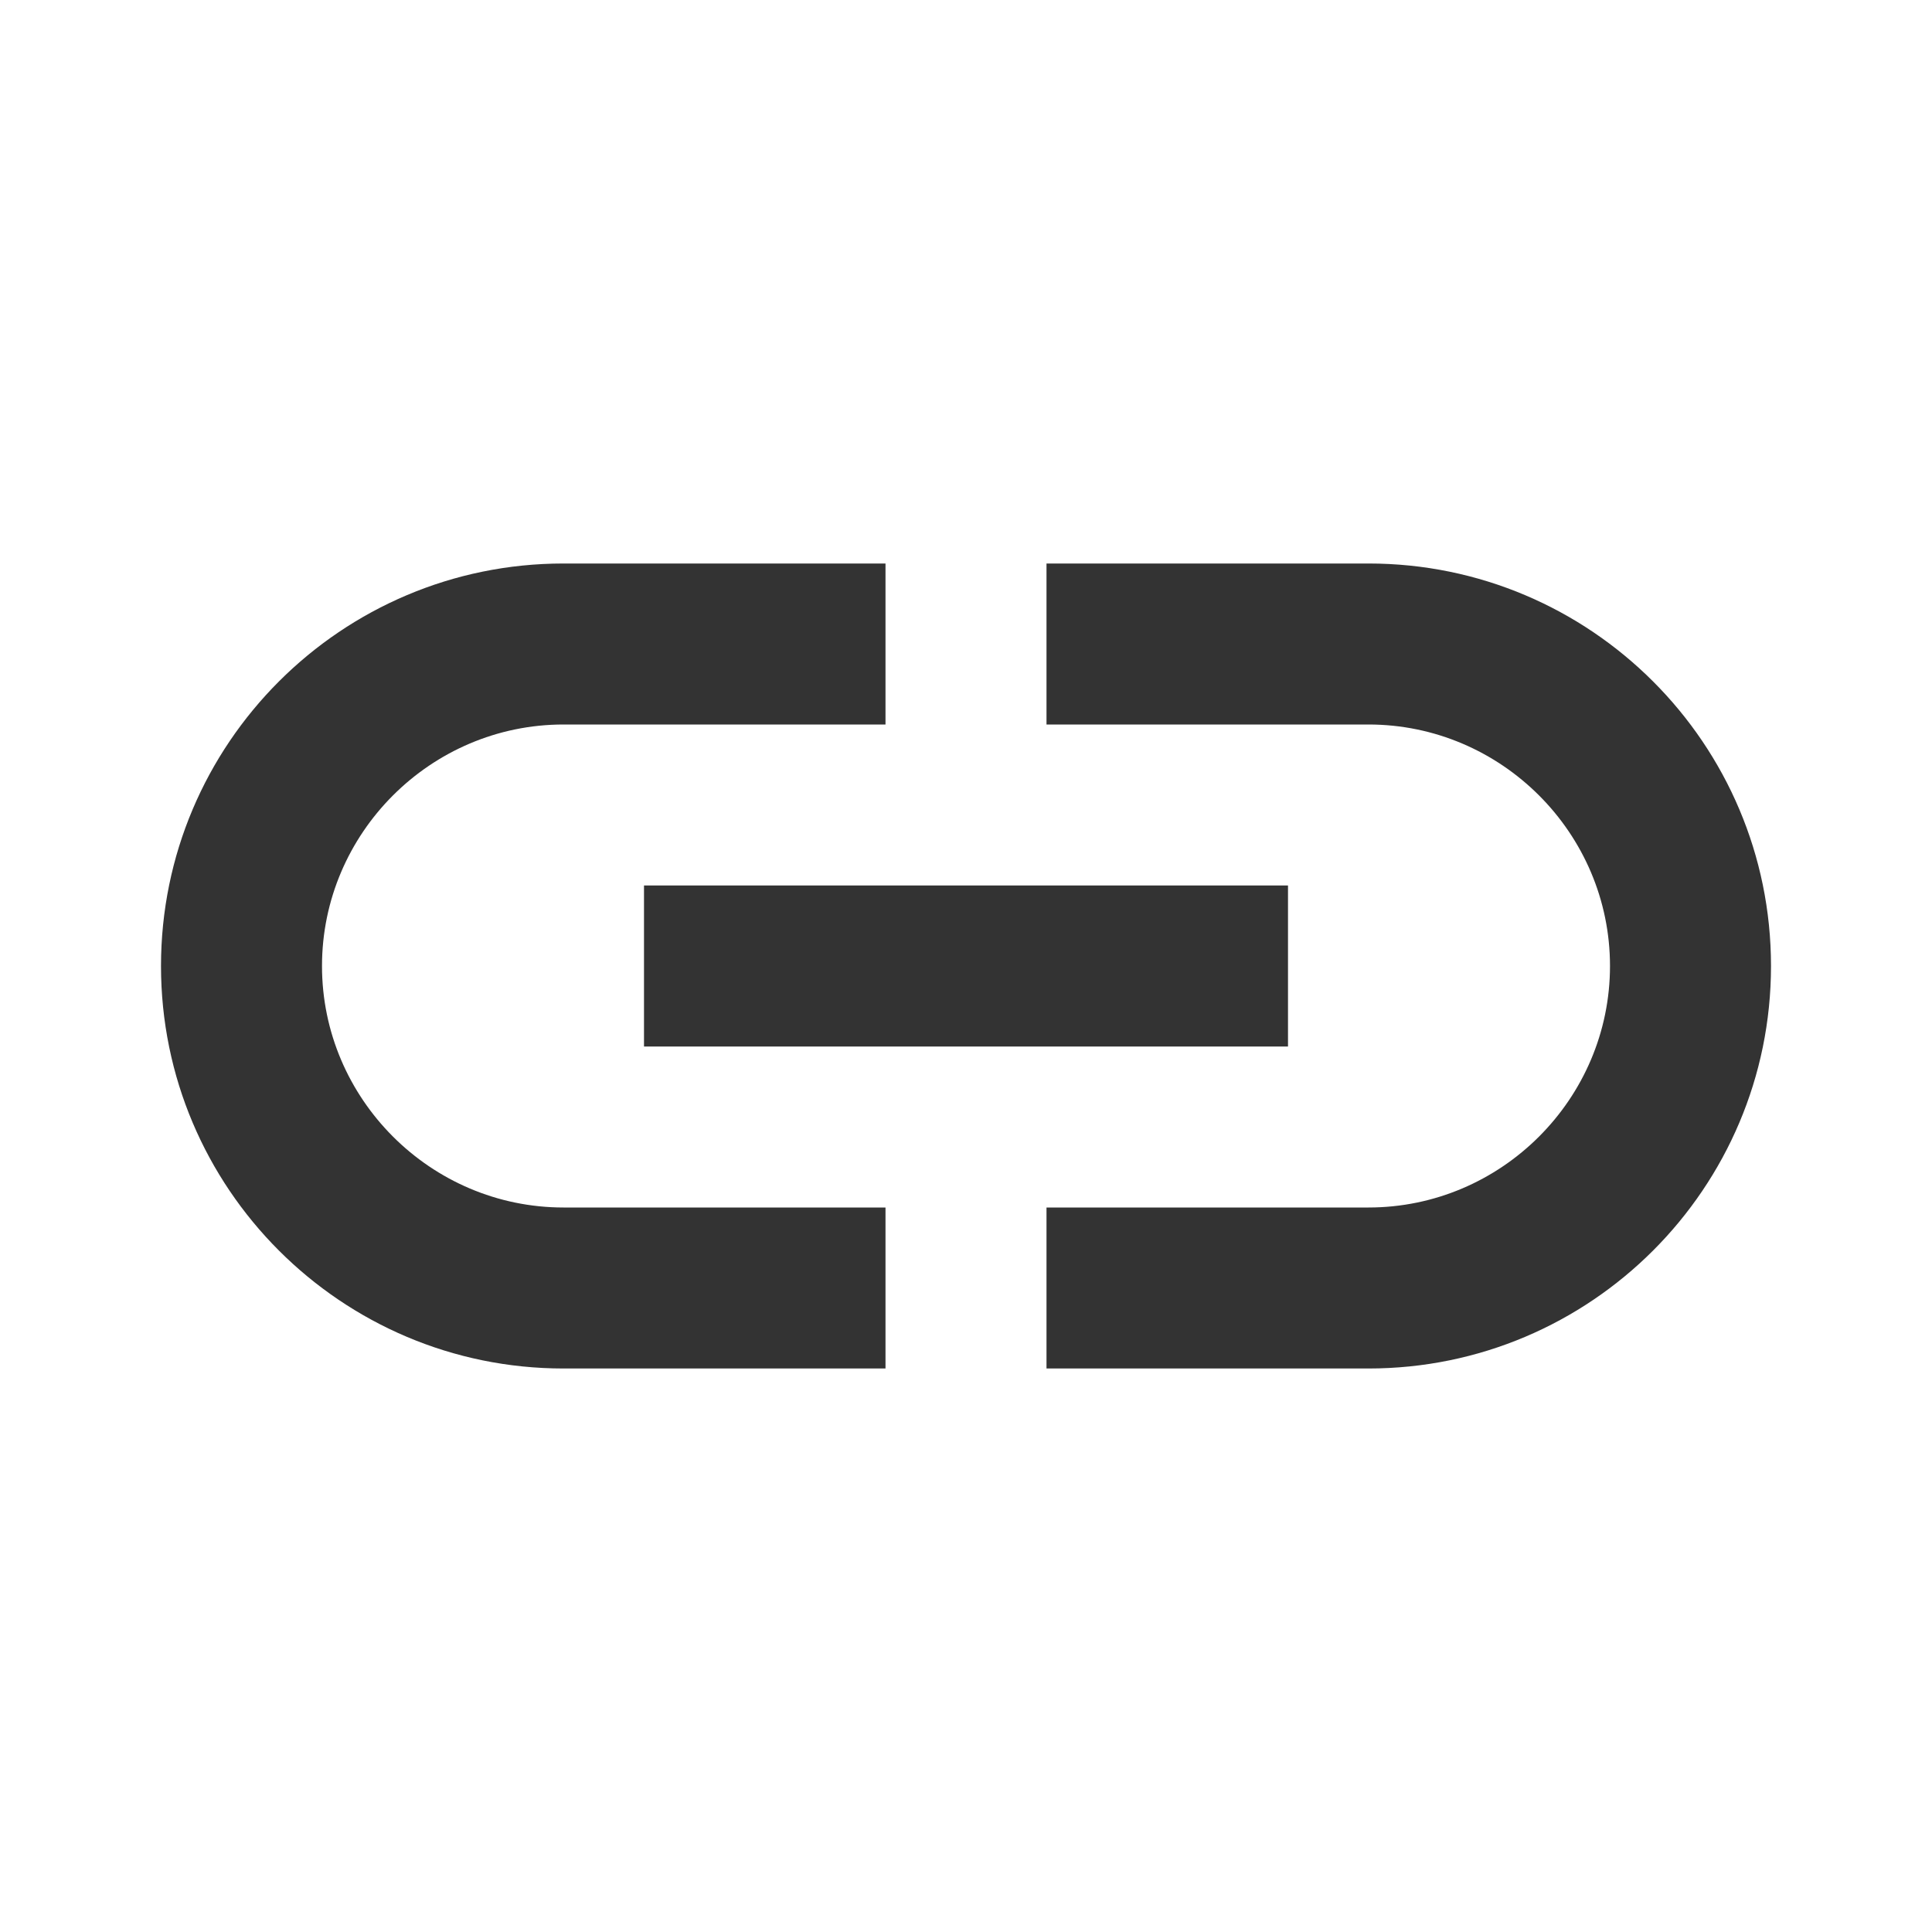
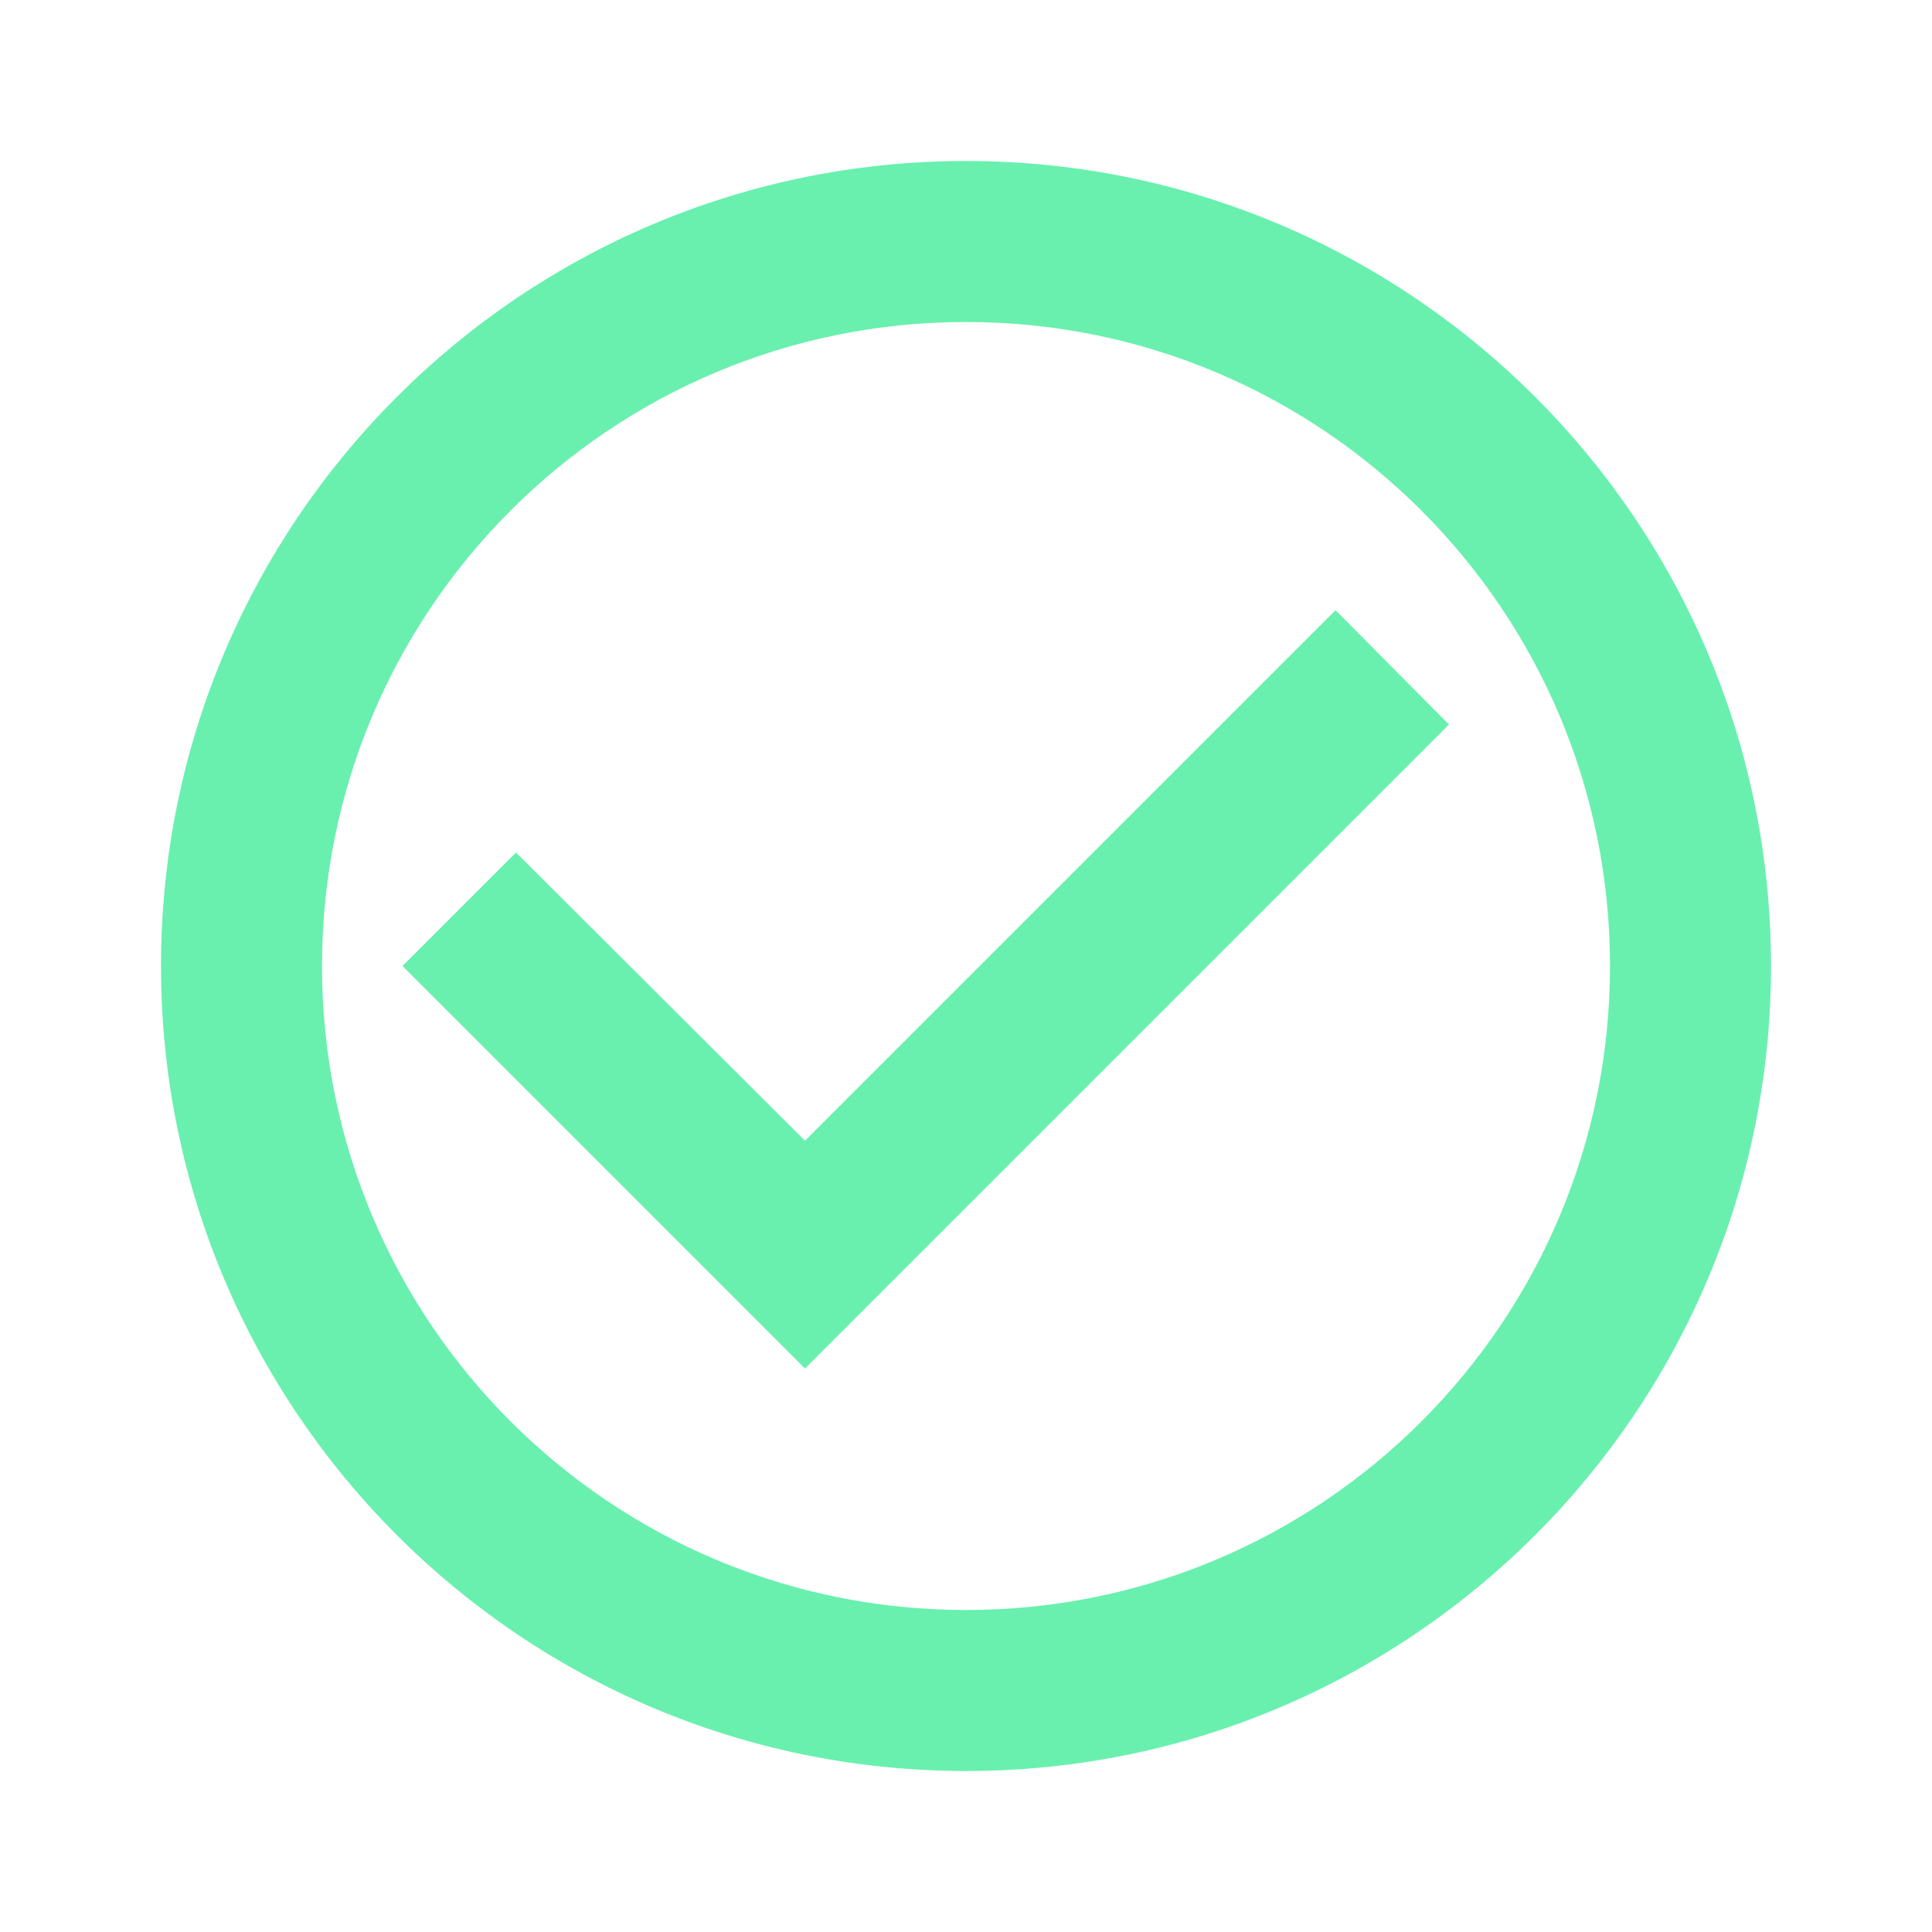
<svg xmlns="http://www.w3.org/2000/svg" height="24px" viewBox="0 0 24 24" width="24px">
-   <path fill="#333" d="M17 7h-4v2h4c1.65 0 3 1.35 3 3s-1.35 3-3 3h-4v2h4c2.76 0 5-2.24 5-5s-2.24-5-5-5zm-6 8H7c-1.65 0-3-1.35-3-3s1.35-3 3-3h4V7H7c-2.76 0-5 2.24-5 5s2.24 5 5 5h4v-2zm-3-4h8v2H8z" />
+   <path fill="#69f0ae" d="M16.59 7.58L10 14.17l-3.59-3.58L5 12l5 5 8-8zM12 2C6.48 2 2 6.48 2 12s4.48 10 10 10 10-4.48 10-10S17.52 2 12 2zm0 18c-4.42 0-8-3.58-8-8s3.58-8 8-8 8 3.58 8 8-3.58 8-8 8z" />
</svg>
